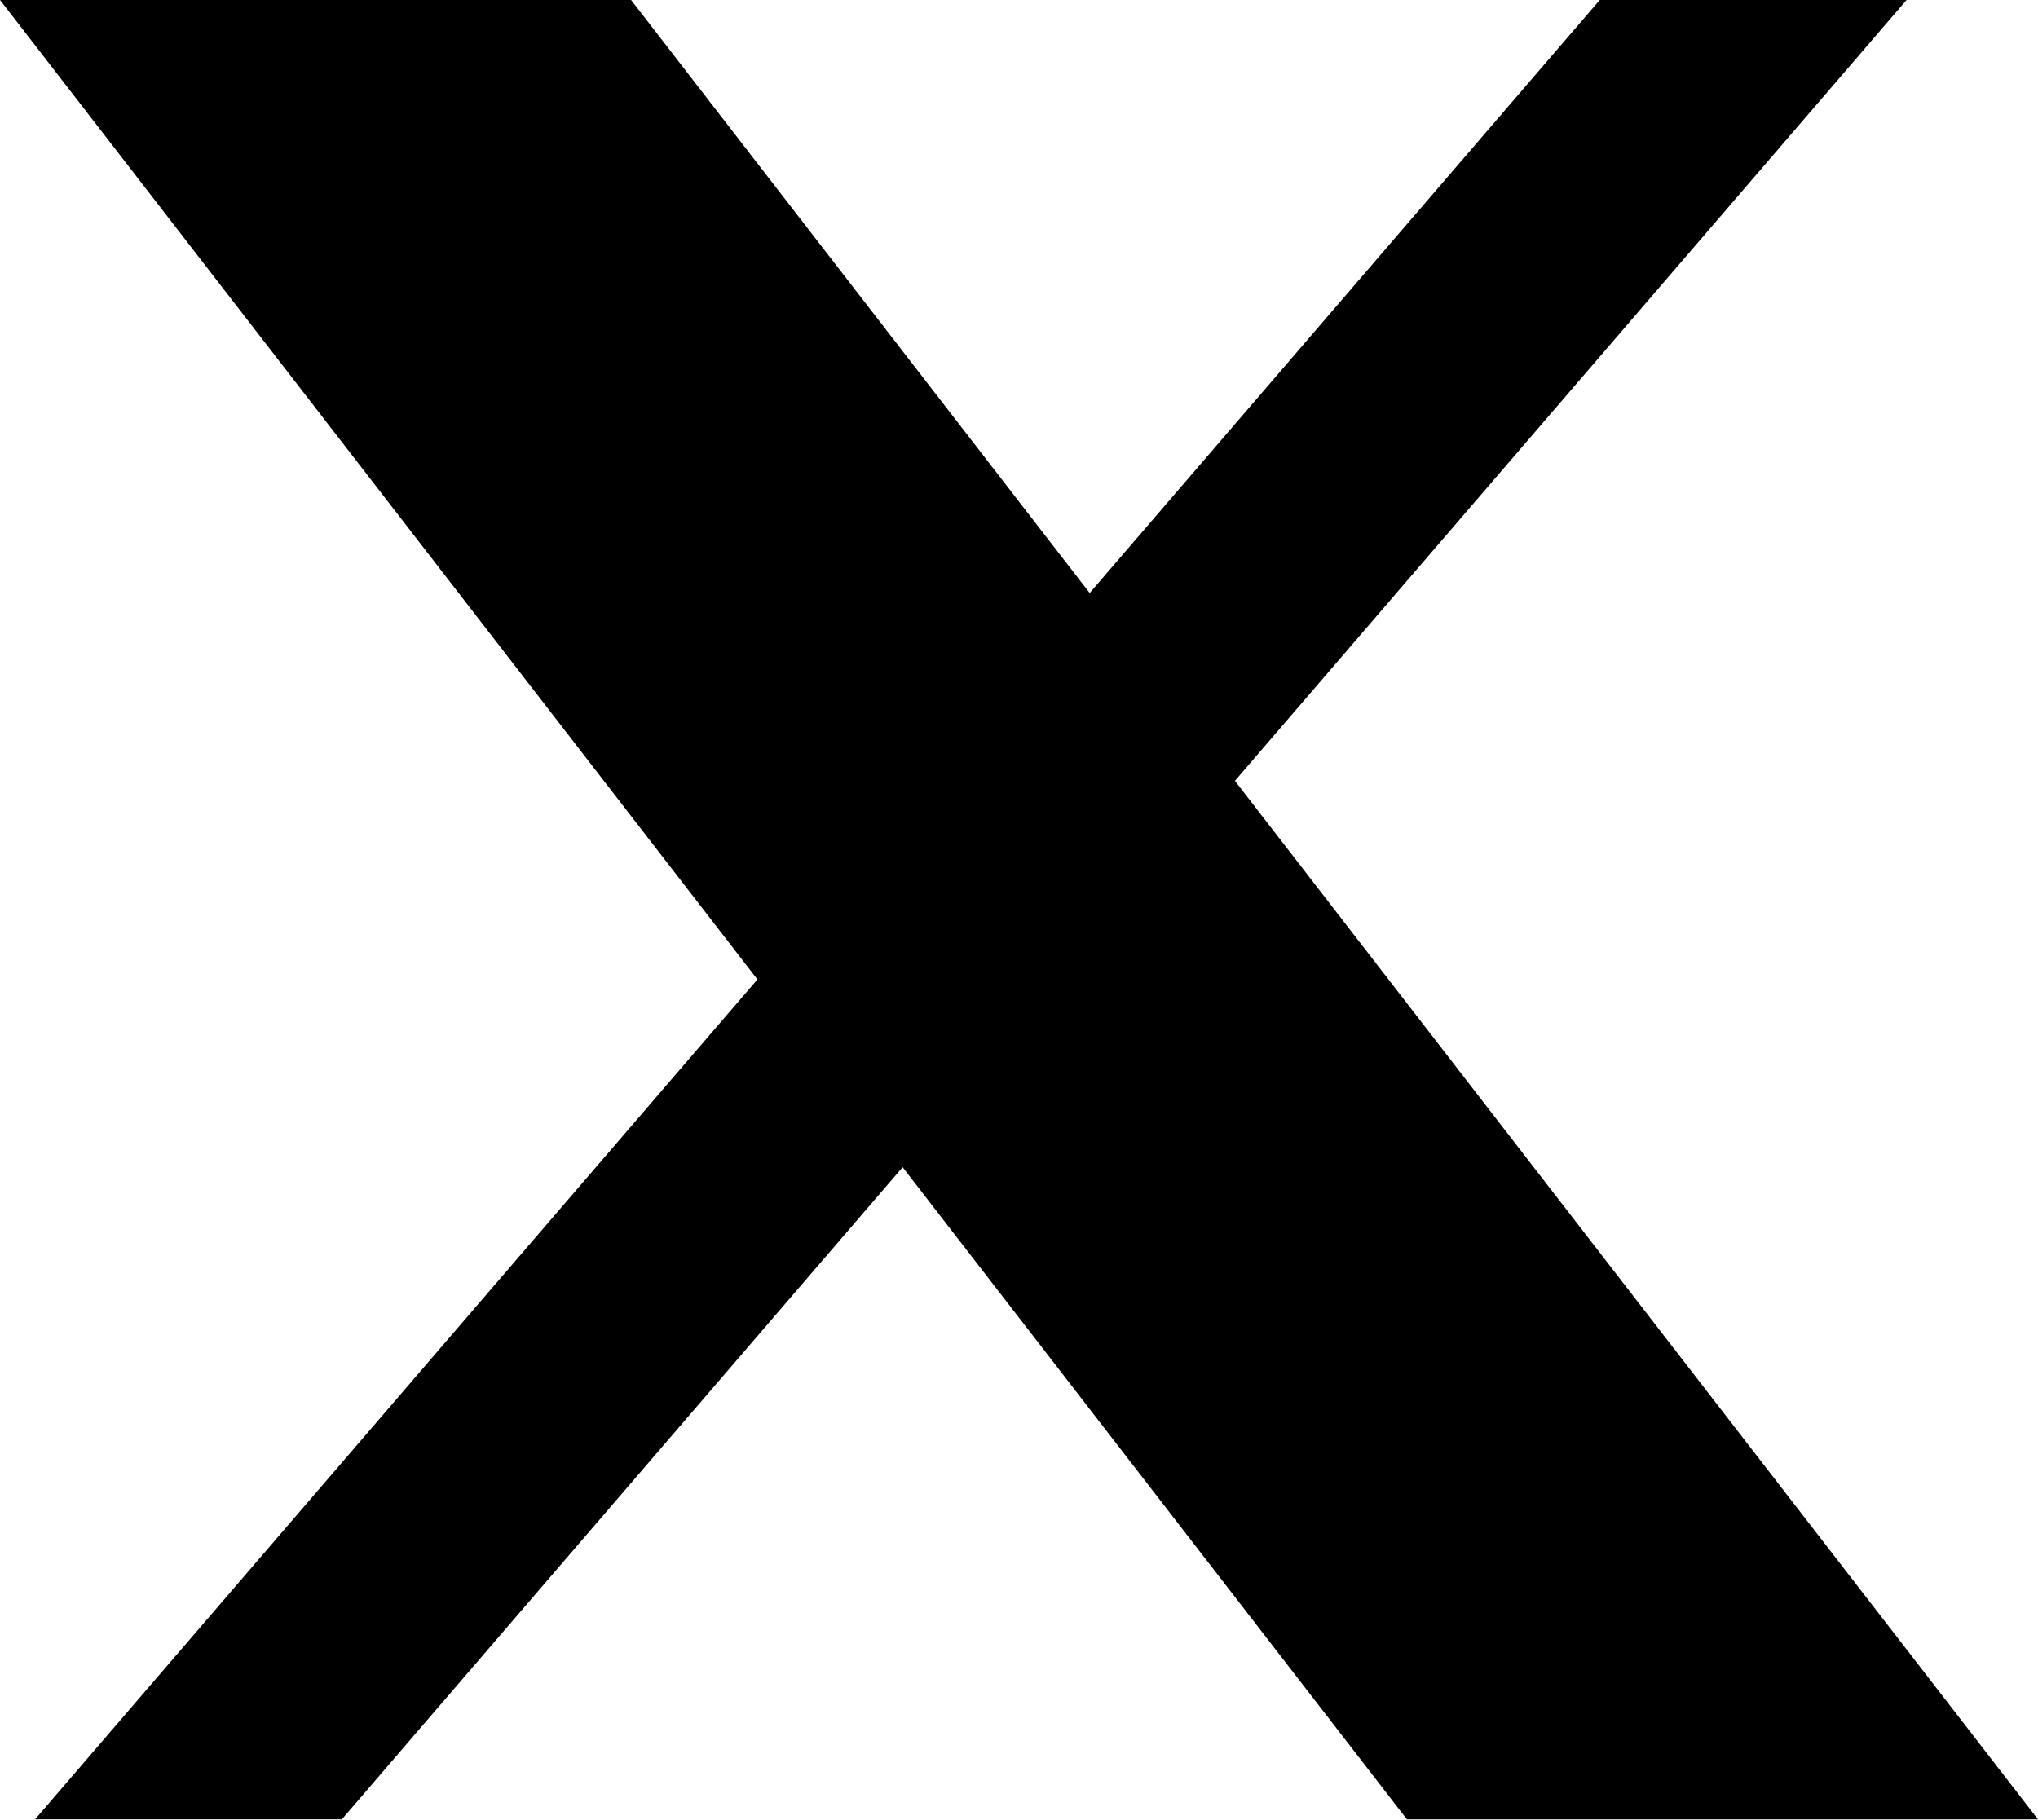
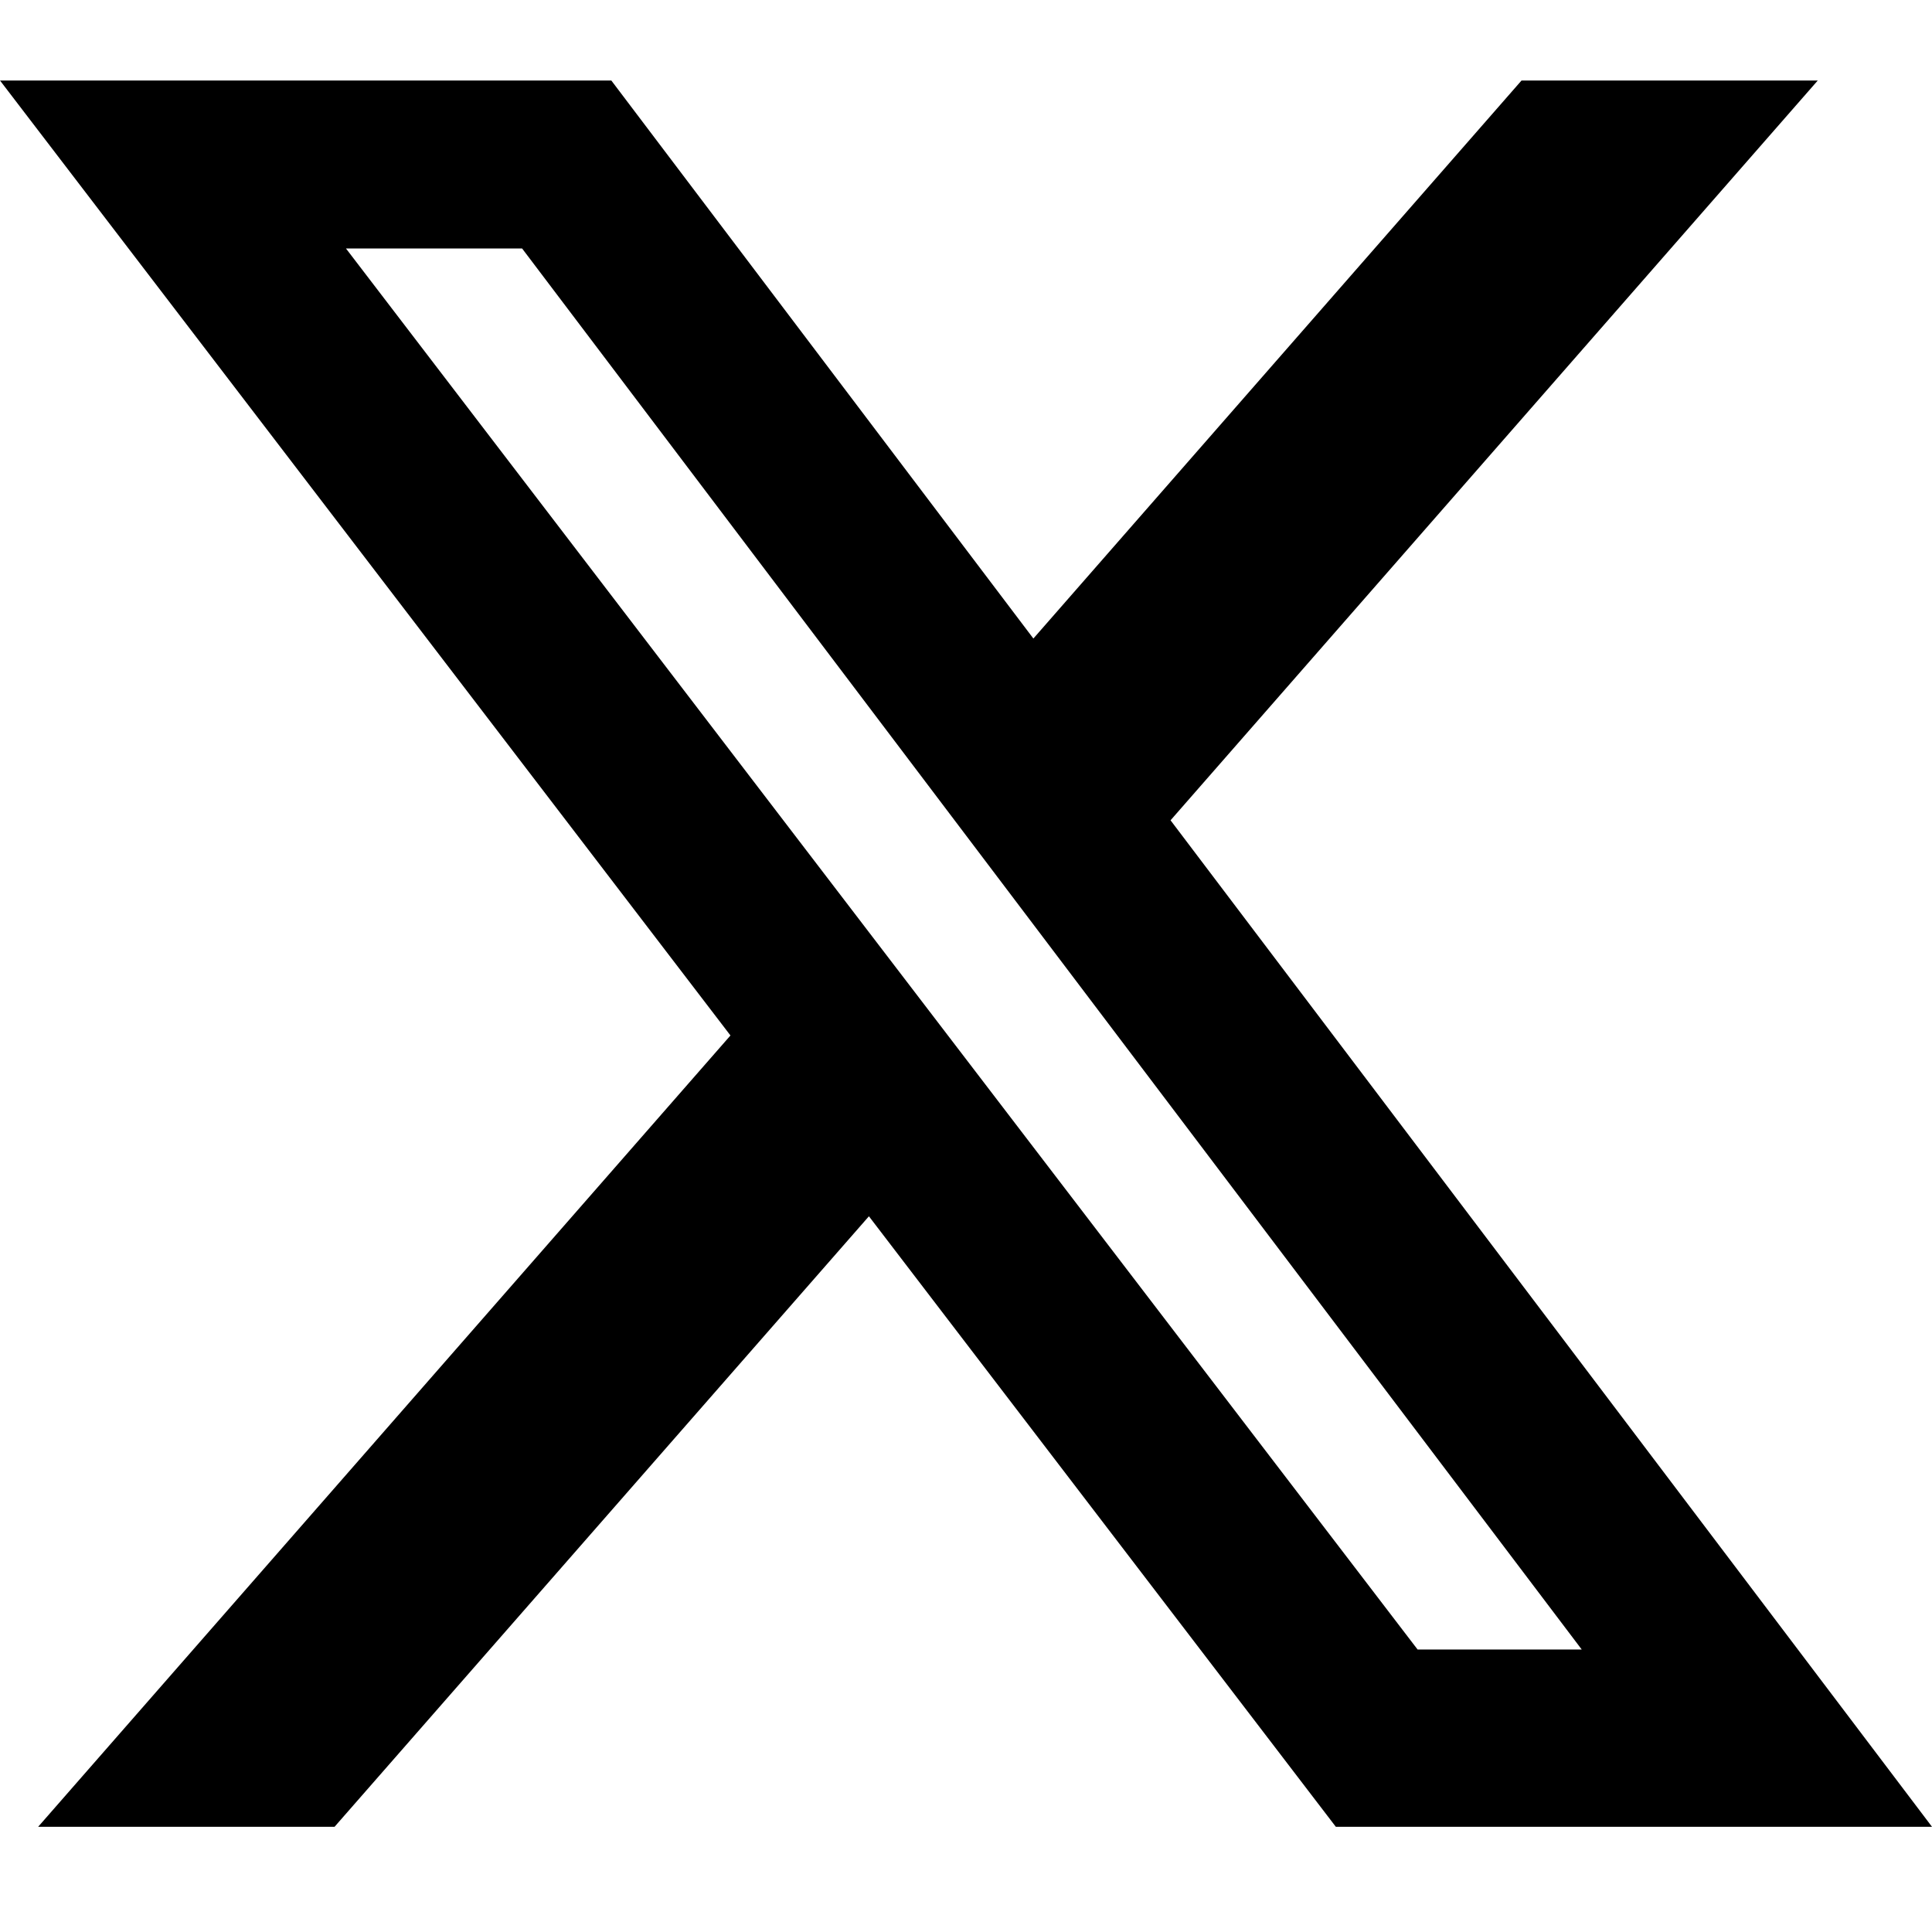
- <svg class="cusc-aXZVg cuktFCMi cumx-icon" aria-hidden="true" viewBox="0 0 28 25" data-icon="NewTwitterOutLined" width="28" height="25">
-   <path d="M19.92 23.798L2.45 1.202h5.63l17.47 22.596h-5.63z" stroke="currentColor" stroke-width="2.405" />
-   <path fill-rule="evenodd" clip-rule="evenodd" d="M21.979 0h4.215l-9.44 10.977-2.022-2.55L21.979 0zM10.665 13.158L.482 25h4.215l7.99-9.293-2.022-2.55z" />
+ <svg xmlns="http://www.w3.org/2000/svg" width="24" height="24" viewBox="0 0 24 24">
+   <path d="M18.901 1h3.68l-8.04 9.19L24 22.693h-7.406l-5.8-7.584-6.638 7.584H.474l8.6-9.83L0 1h7.594l5.243 6.932L18.901 1zM17.61 20.491h2.039L6.486 3.087H4.298L17.61 20.491z" />
</svg>
